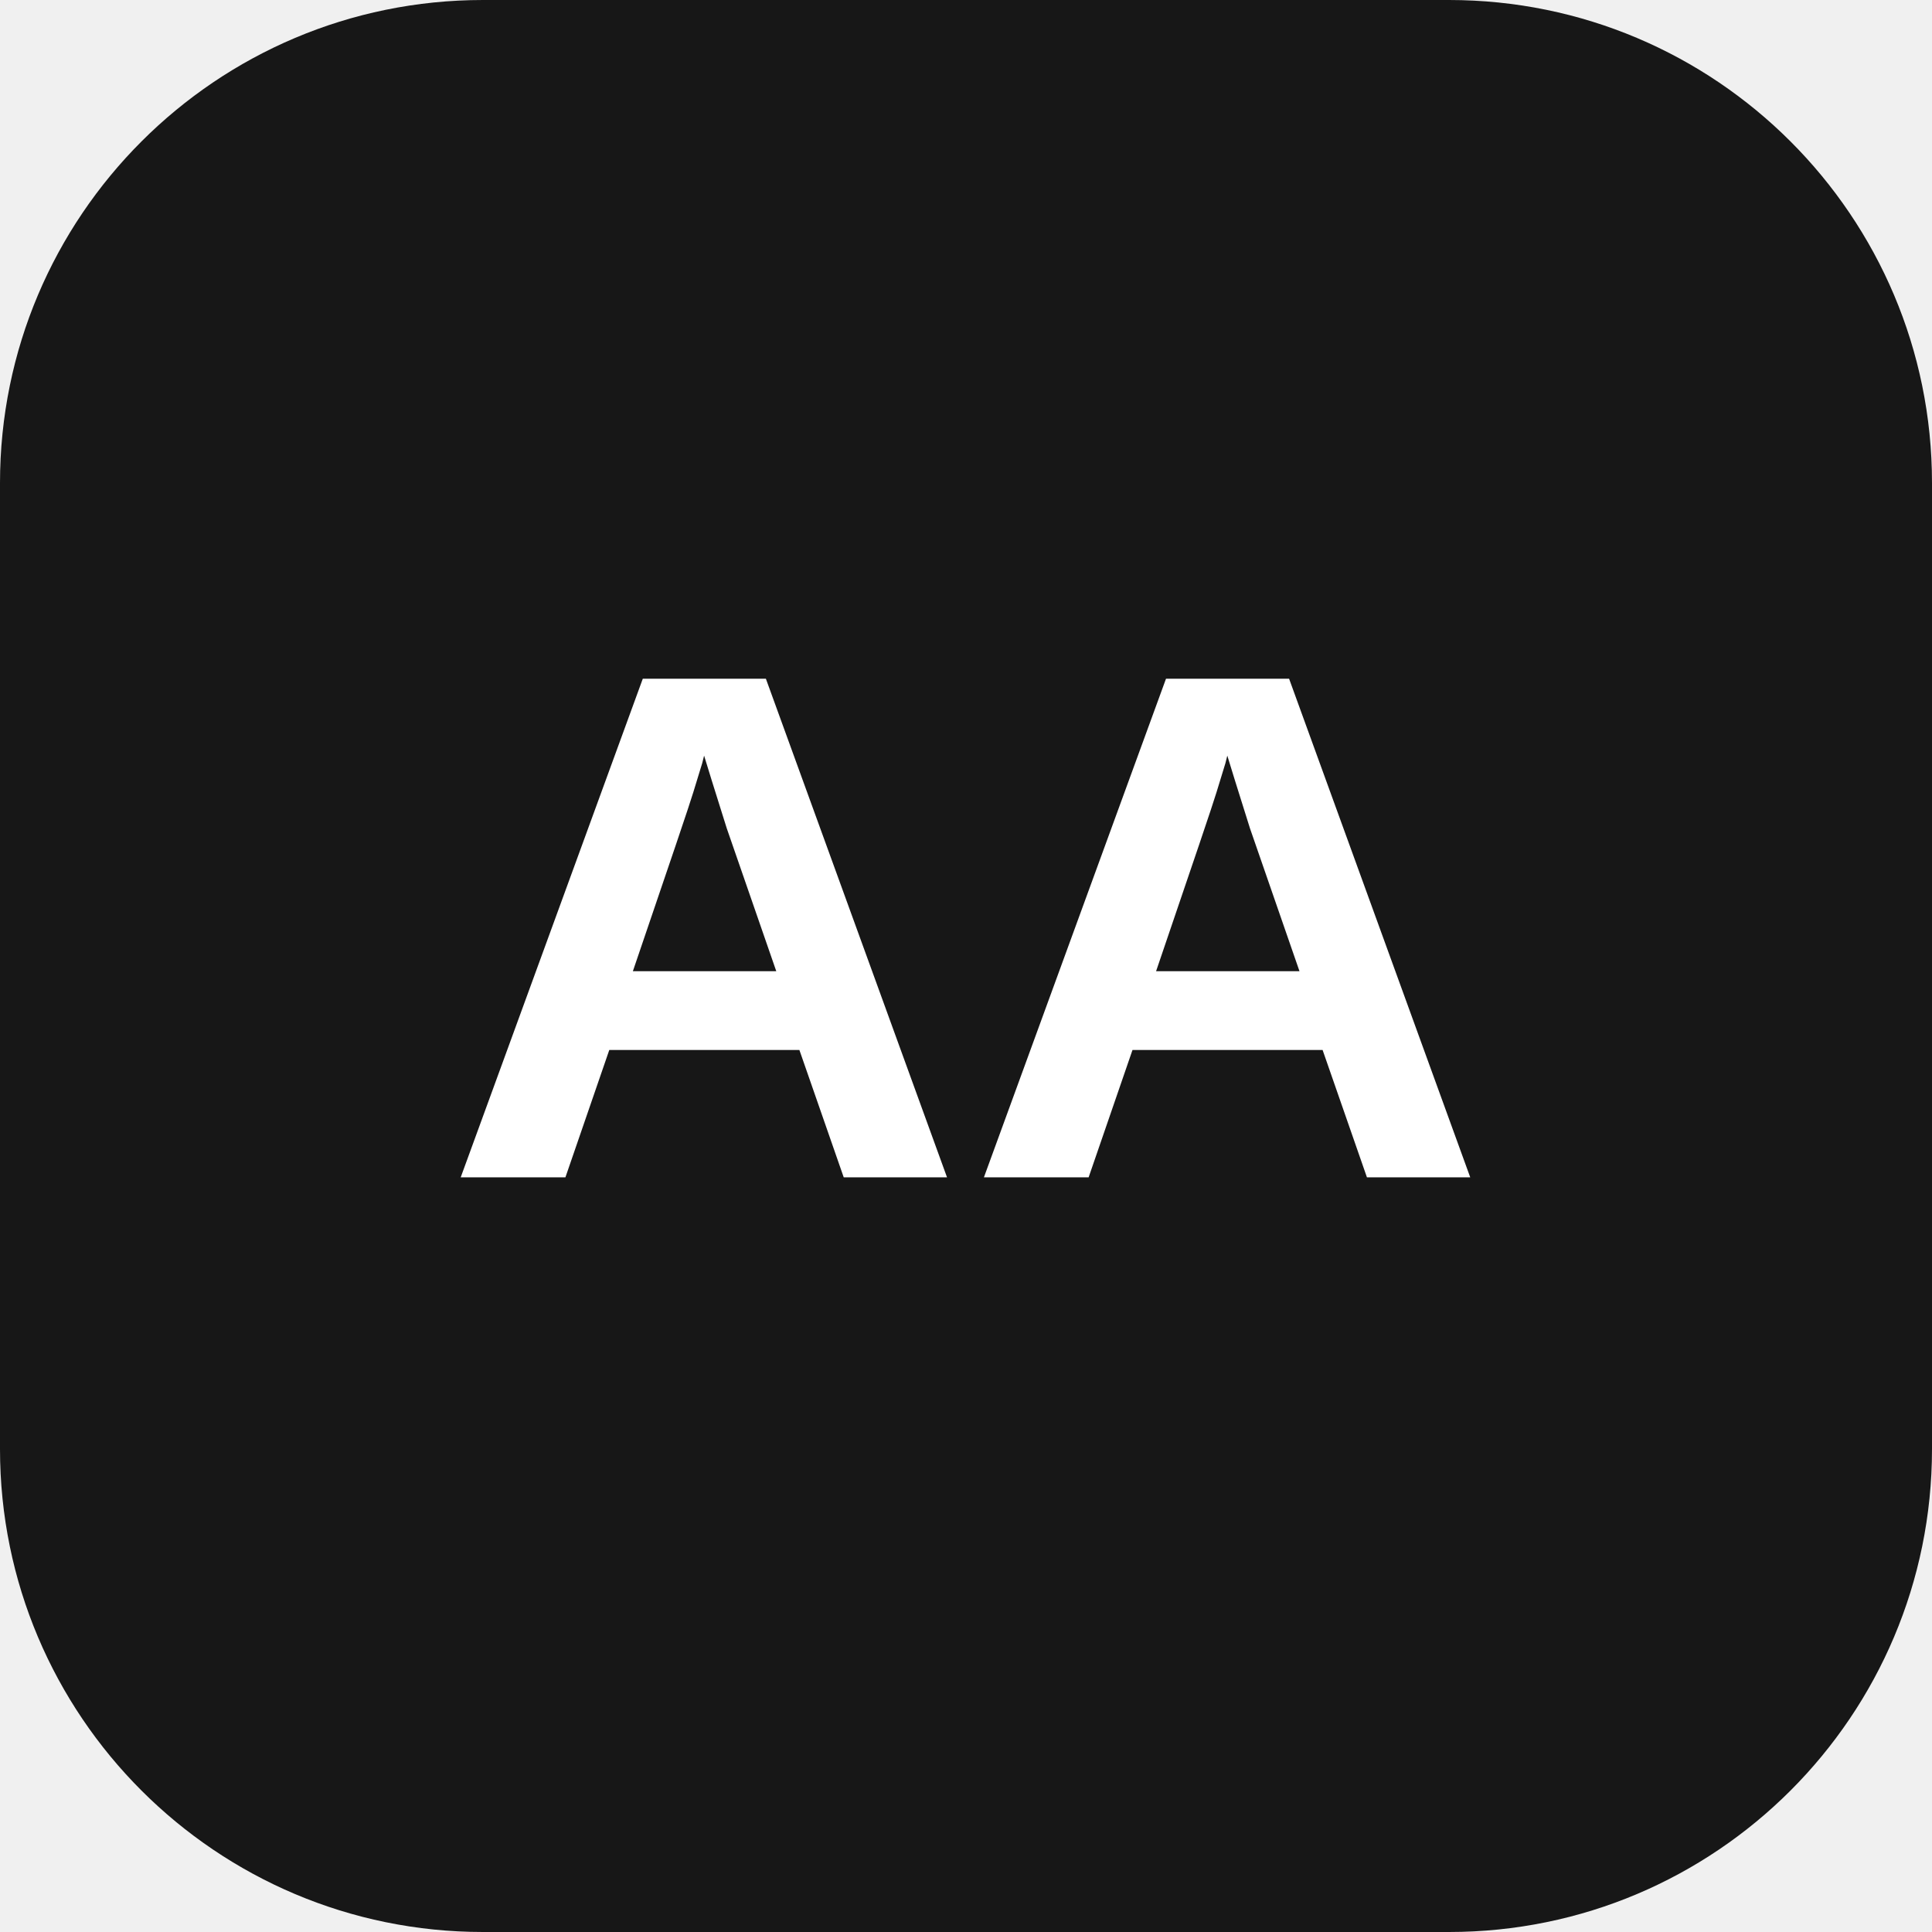
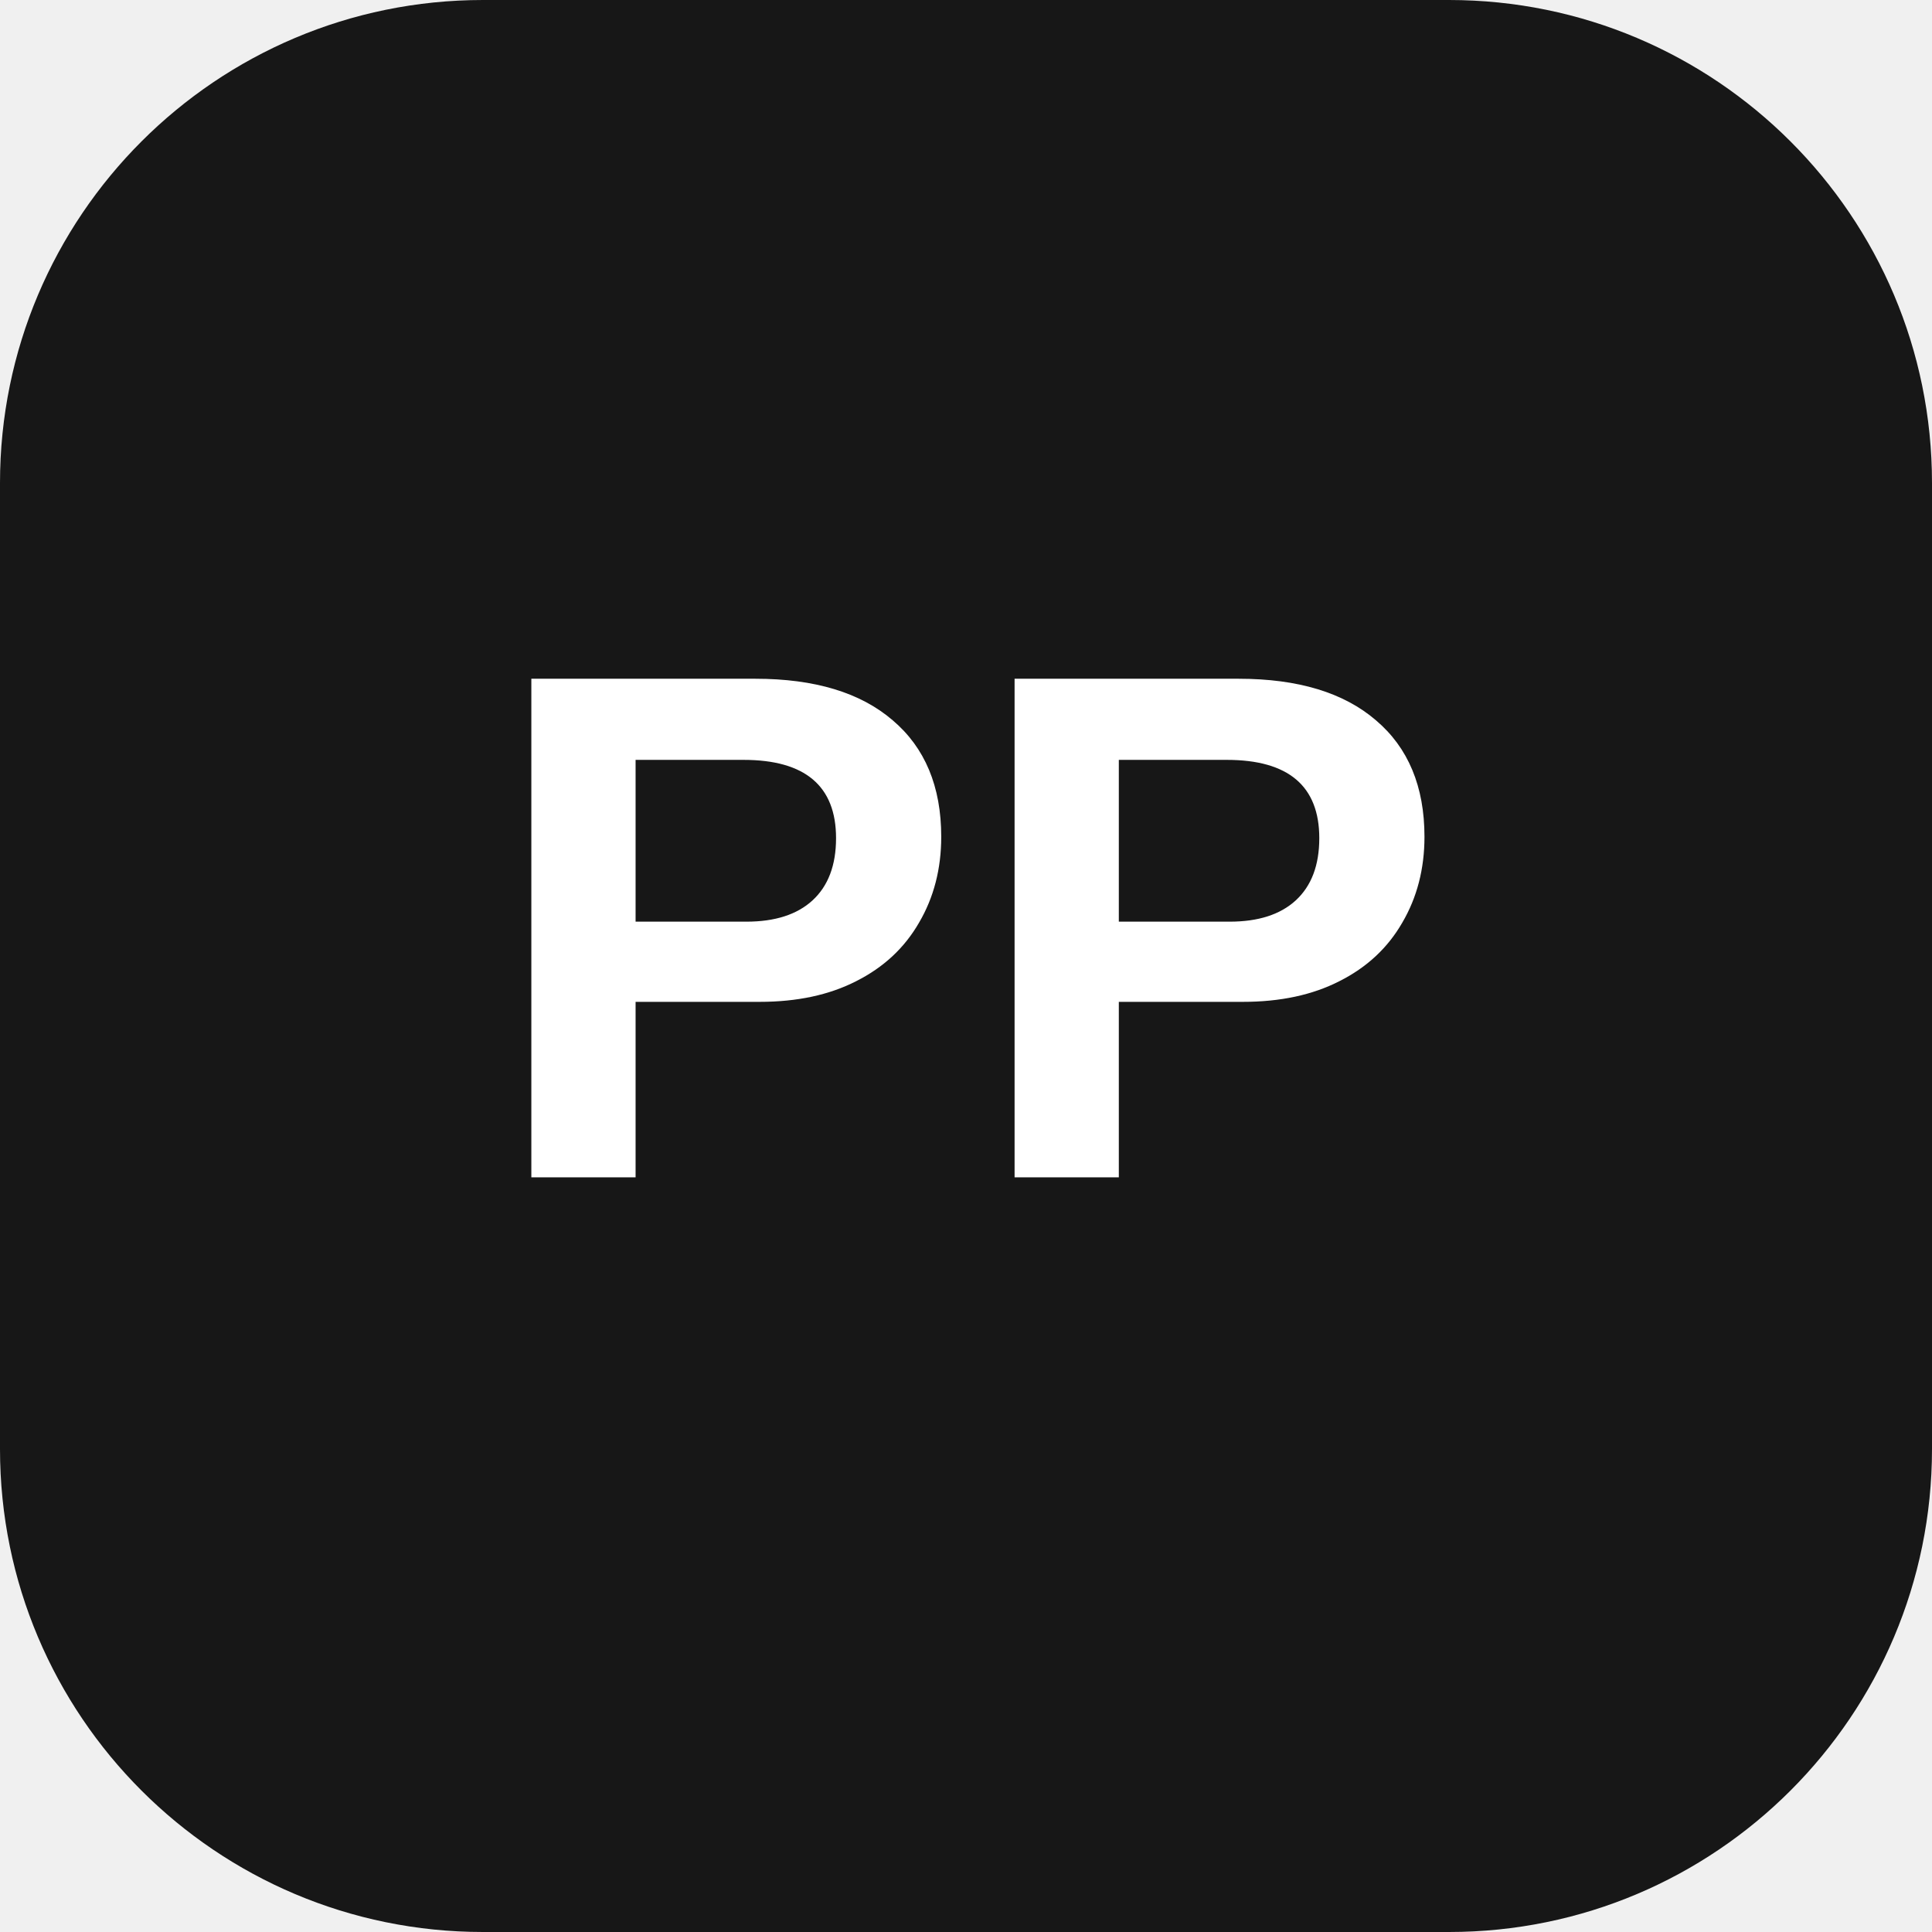
<svg xmlns="http://www.w3.org/2000/svg" viewBox="0 0 64 64">
  <rect width="64" height="64" rx="16" fill="#171717" />
-   <text x="32" y="39" text-anchor="middle" font-family="Arial,sans-serif" font-weight="700" font-size="24" fill="white">AA</text>
+   <text x="32" y="39" text-anchor="middle" font-family="Arial,sans-serif" font-weight="700" font-size="24" fill="white">PP</text>
</svg>
